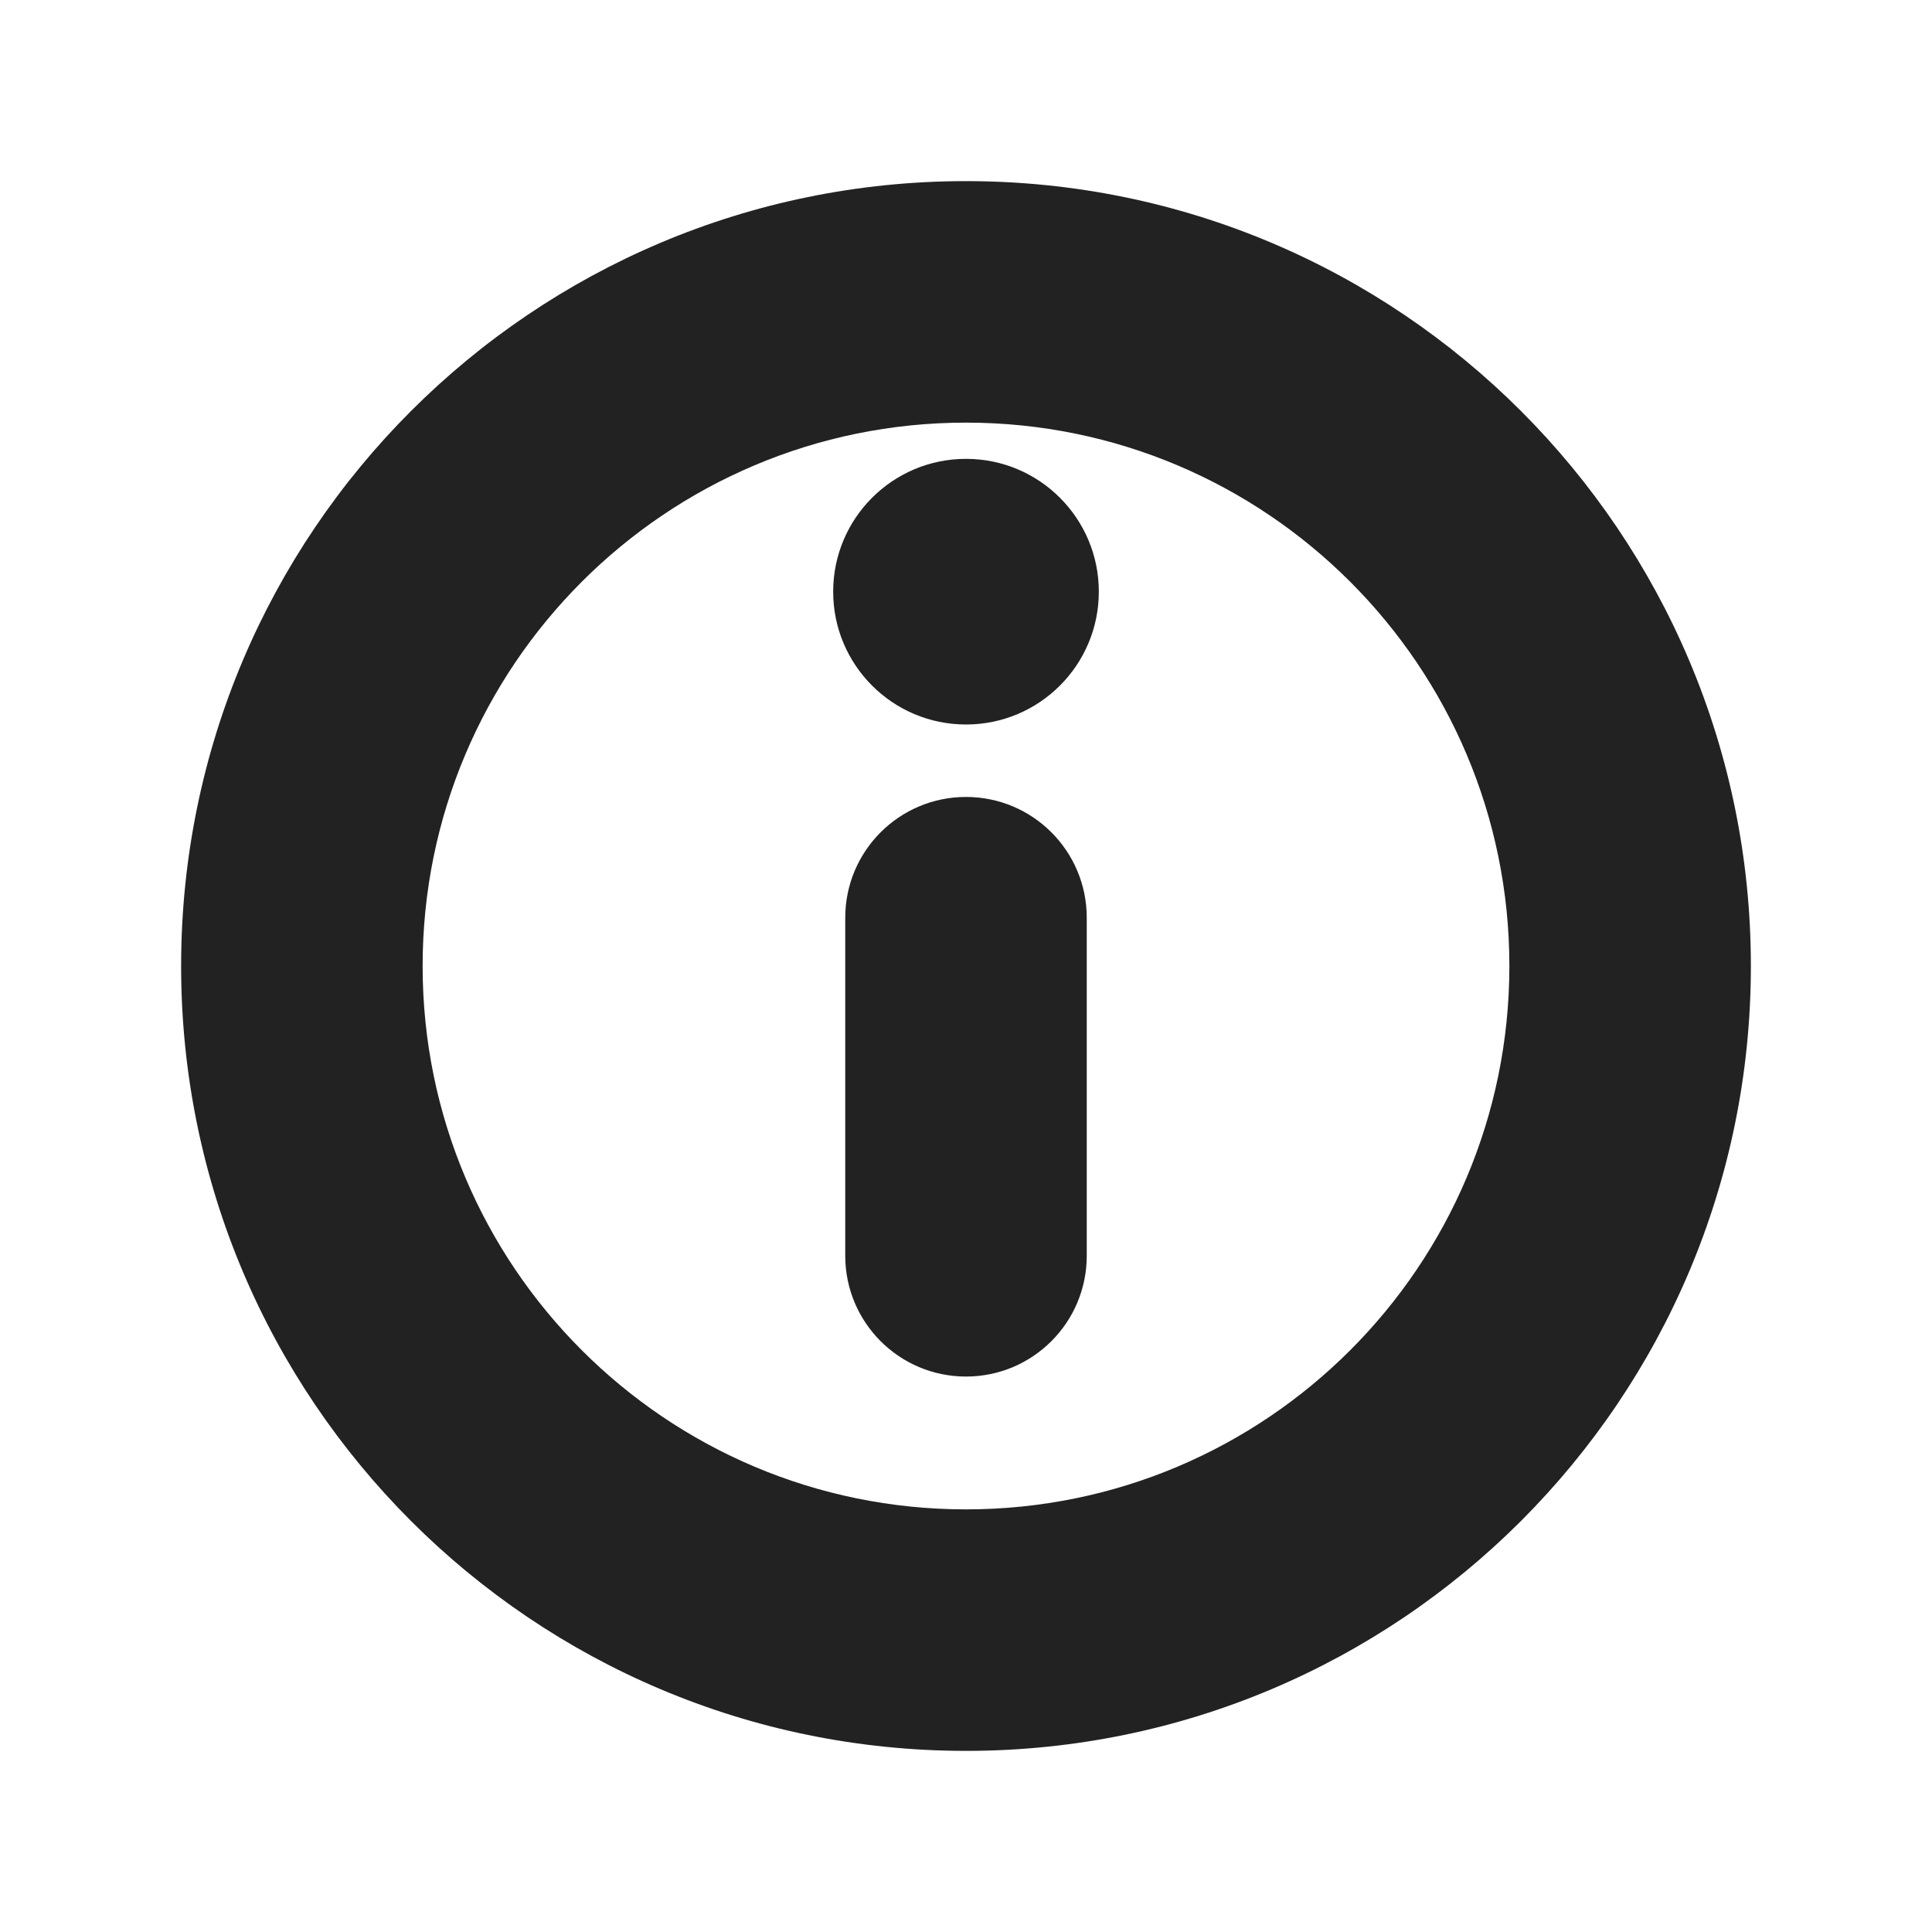
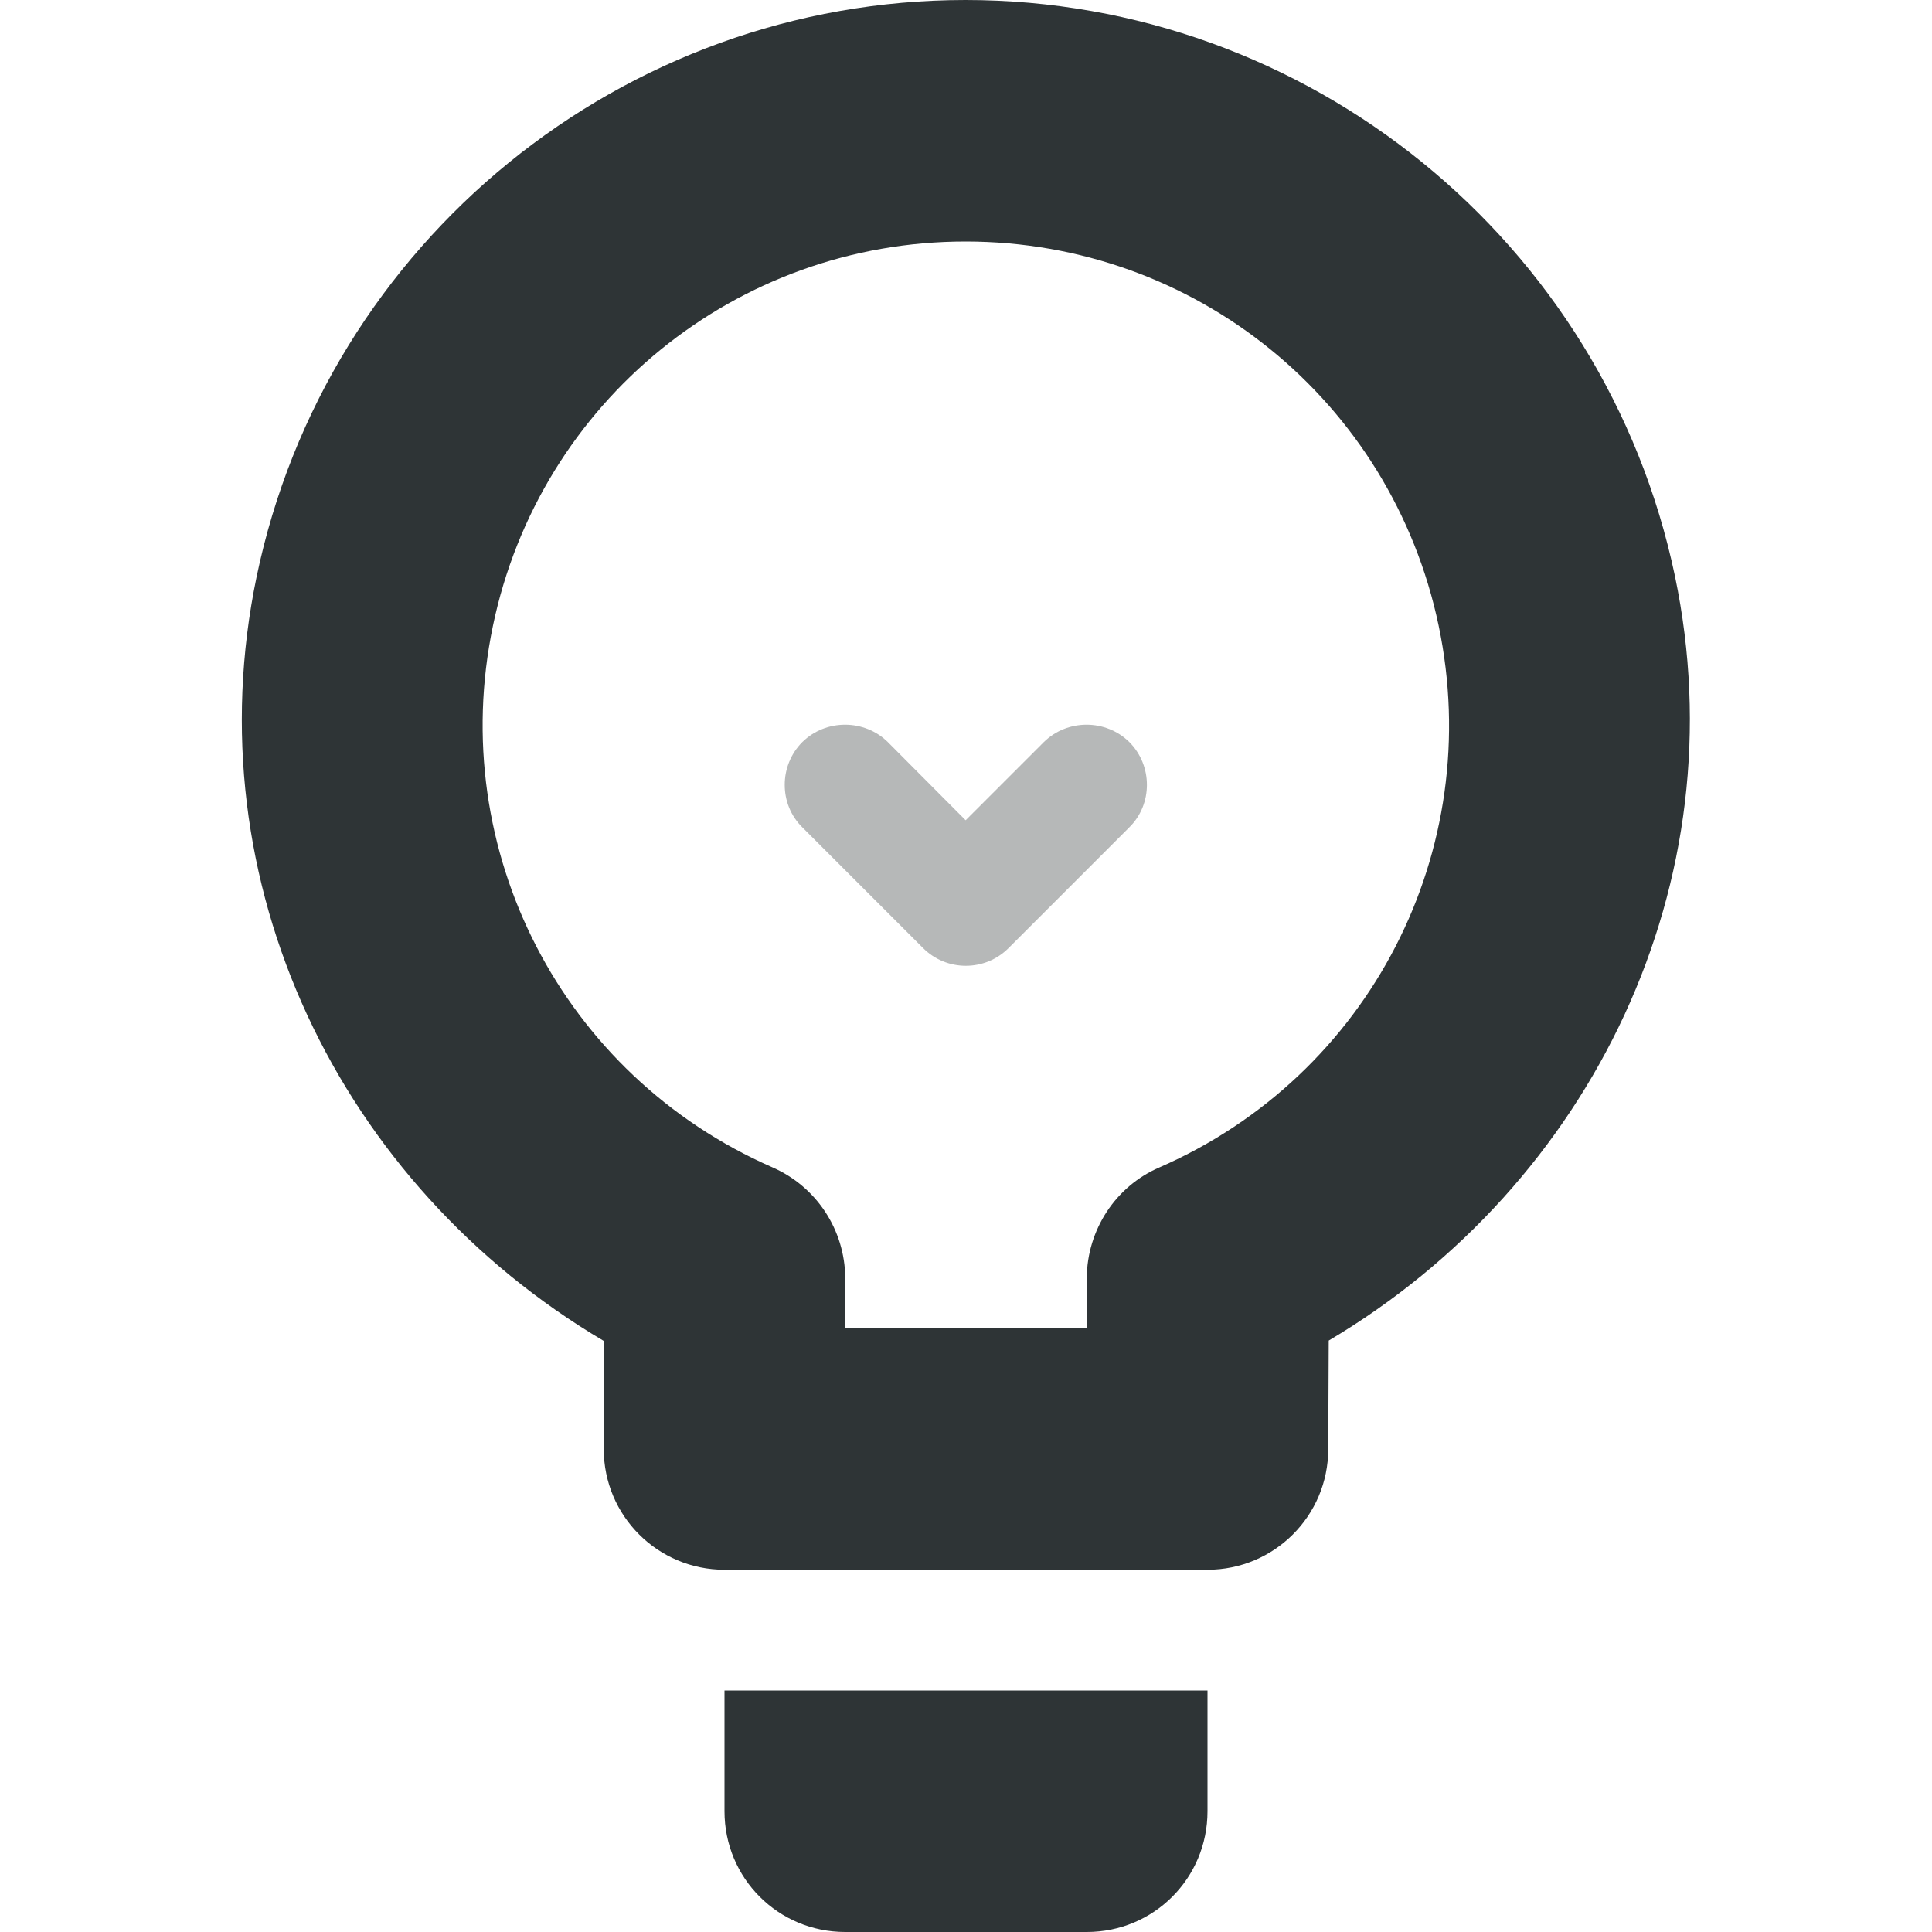
- <svg xmlns="http://www.w3.org/2000/svg" width="16" height="16" viewBox="0 0 16 16">
-   <g fill="#222222">
-     <path fill-rule="evenodd" d="M 1.5 8 a 6.5 6.5 0 1 0 13 0 a 6.5 6.5 0 1 0 -13 0 Z M 3.5 8 a 4.5 4.5 0 1 1 9 0 a 4.5 4.5 0 1 1 -9 0 Z" />
-     <circle cx="8" cy="4.9" r="1.1" />
-     <rect x="7" y="6.6" width="2" height="4.8" rx="1" />
+ <svg xmlns="http://www.w3.org/2000/svg" height="16px" viewBox="0 0 16 16" width="16px">
+   <g fill="#2e3436">
+     <path d="m 7.996 0 c -2.836 0 -5.293 2 -5.871 4.777 c -0.527 2.535 0.688 5.035 2.875 6.328 v 0.895 c 0 0.555 0.449 1 1 1 h 4 c 0.551 0 1 -0.445 1 -1 l 0.004 -0.898 c 2.18 -1.293 3.398 -3.797 2.867 -6.332 c -0.582 -2.773 -3.039 -4.77 -5.875 -4.77 z m 0 2 c 1.898 0 3.527 1.32 3.918 3.18 c 0.391 1.863 -0.57 3.727 -2.312 4.488 c -0.363 0.156 -0.598 0.516 -0.602 0.914 v 0.418 h -2 v -0.418 c -0.004 -0.398 -0.238 -0.754 -0.602 -0.914 c -1.742 -0.762 -2.703 -2.625 -2.316 -4.484 s 2.016 -3.184 3.914 -3.184 z m -1.996 12 v 1 c 0 0.555 0.445 1 1 1 h 2 c 0.555 0 1 -0.445 1 -1 v -1 z m 0 0" />
+     <path d="m 6.645 6.145 c -0.195 0.195 -0.195 0.516 0 0.707 l 1 1 c 0.195 0.195 0.512 0.195 0.707 0 l 1 -1 c 0.195 -0.191 0.195 -0.512 0 -0.707 c -0.195 -0.191 -0.512 -0.191 -0.707 0 l -0.648 0.648 l -0.645 -0.648 c -0.195 -0.191 -0.512 -0.191 -0.707 0 z m 0 0" fill-opacity="0.349" />
  </g>
</svg>
